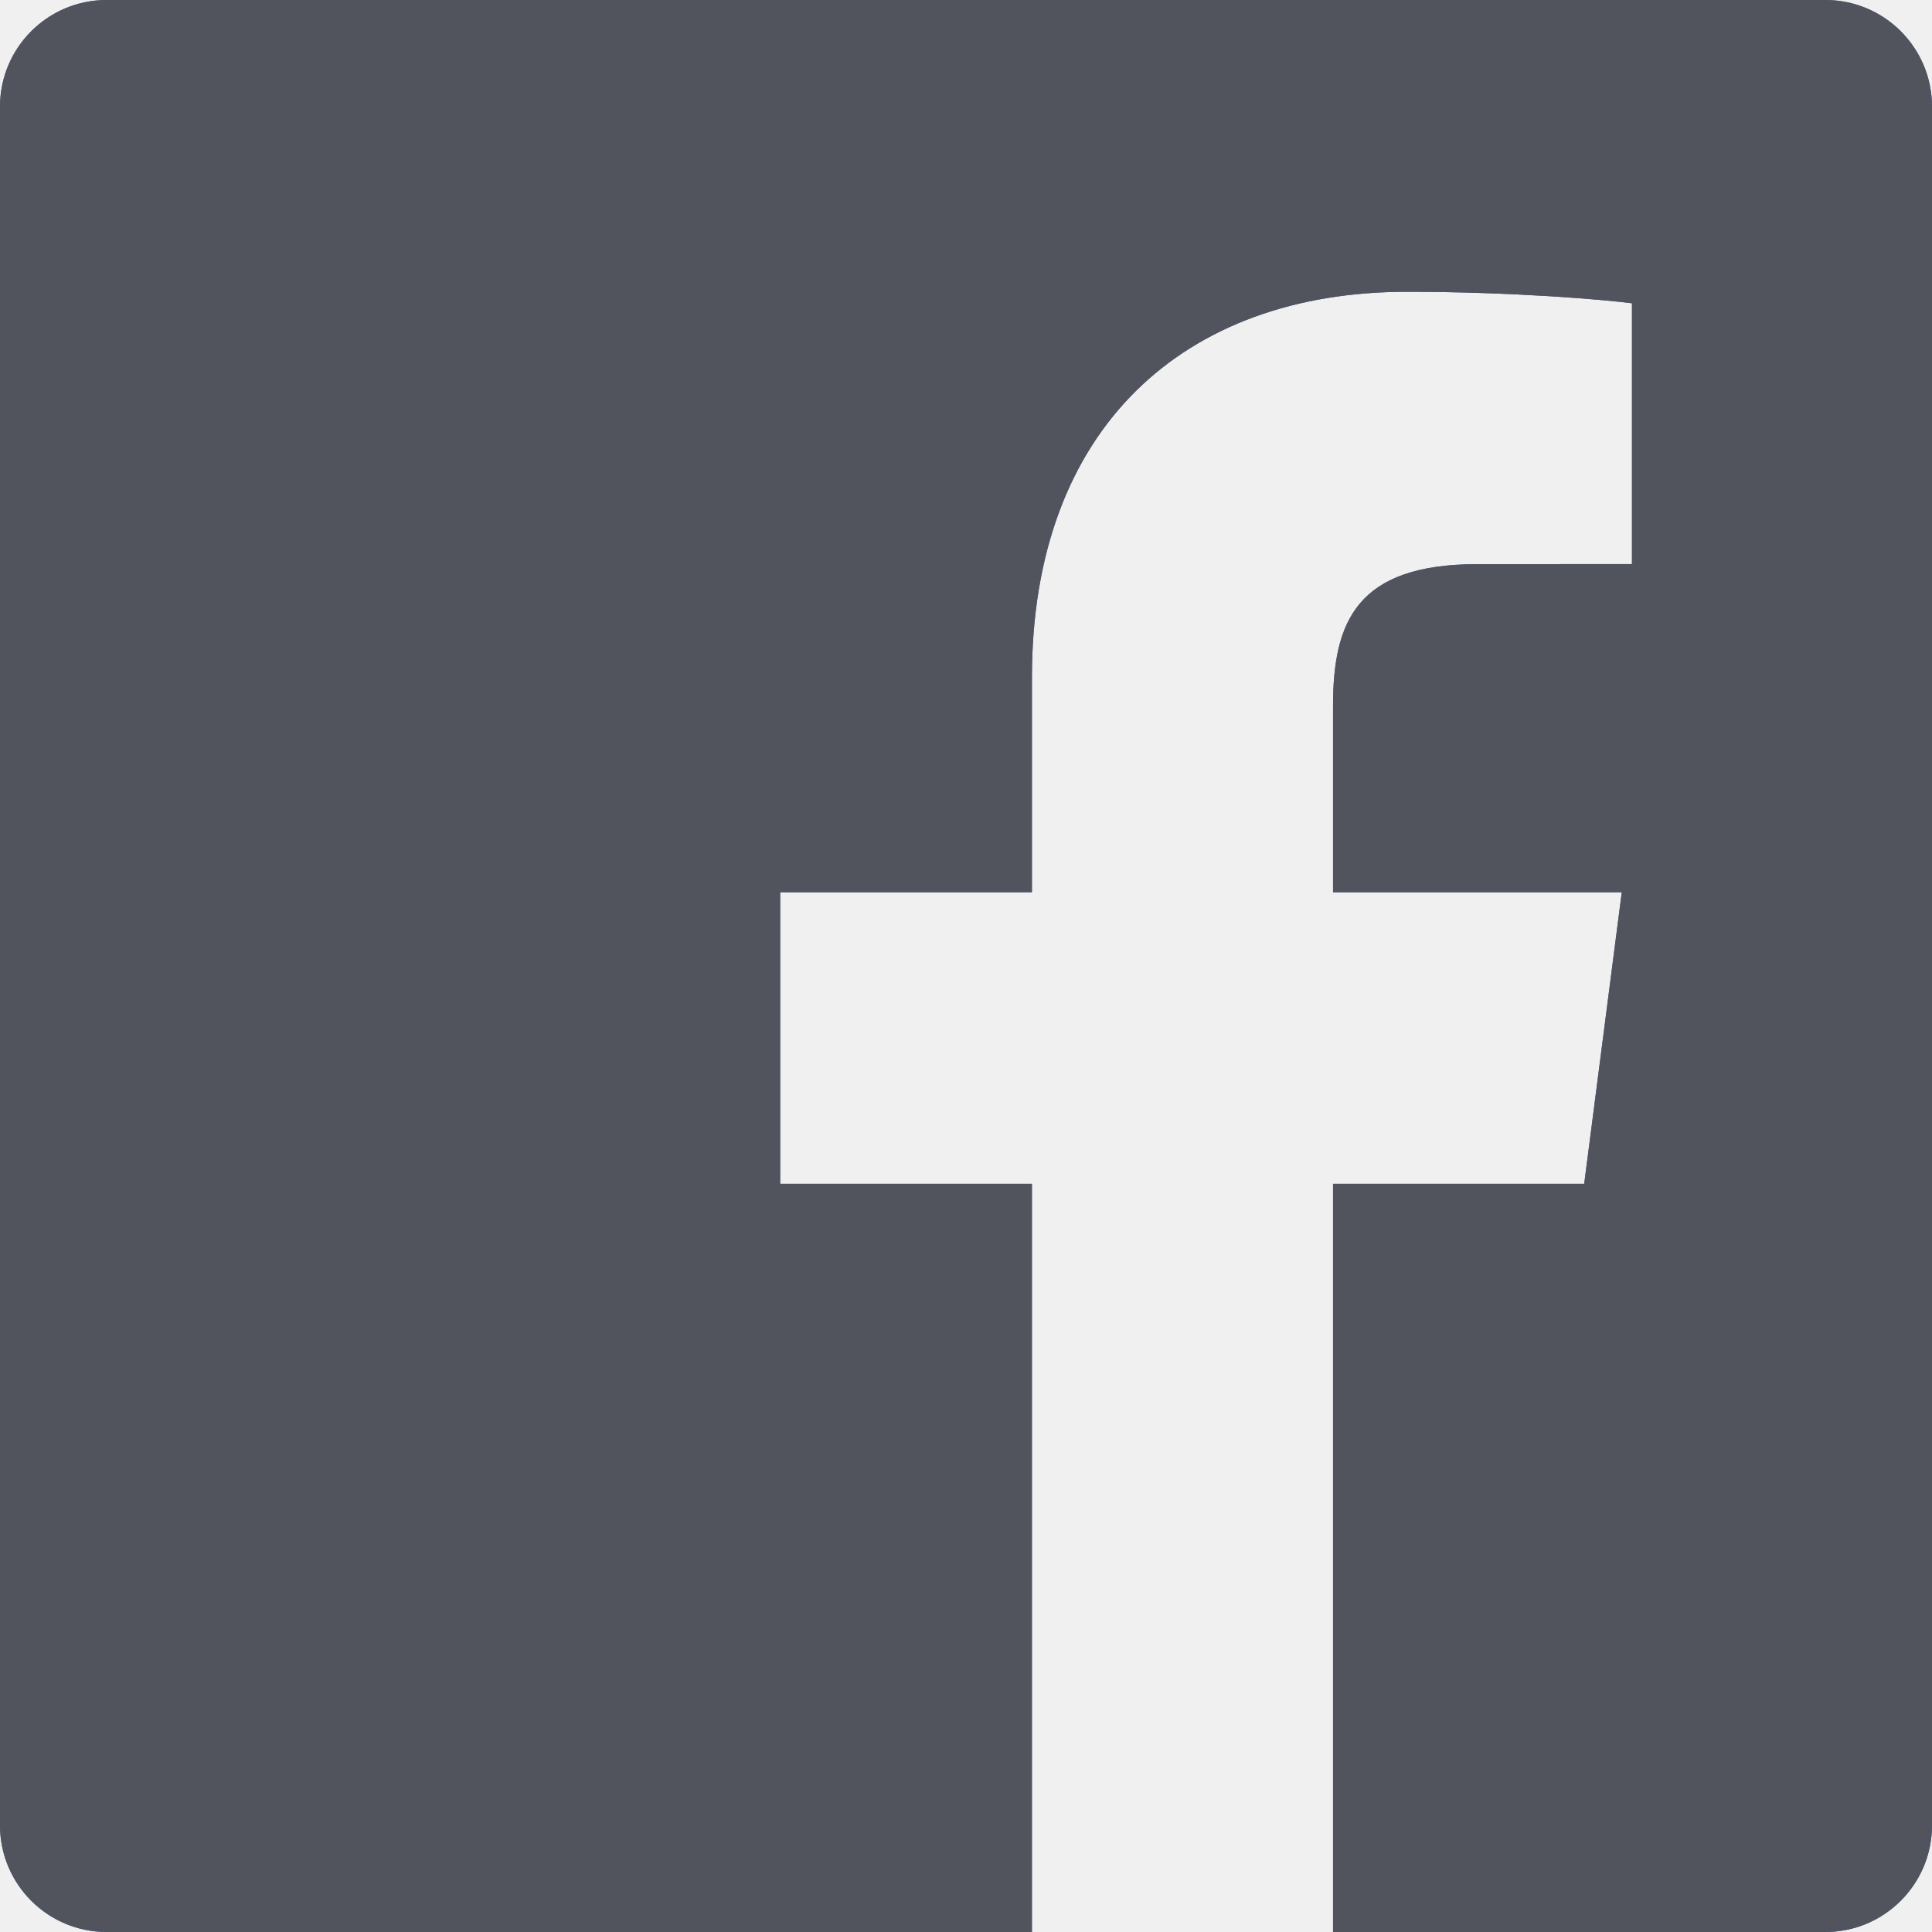
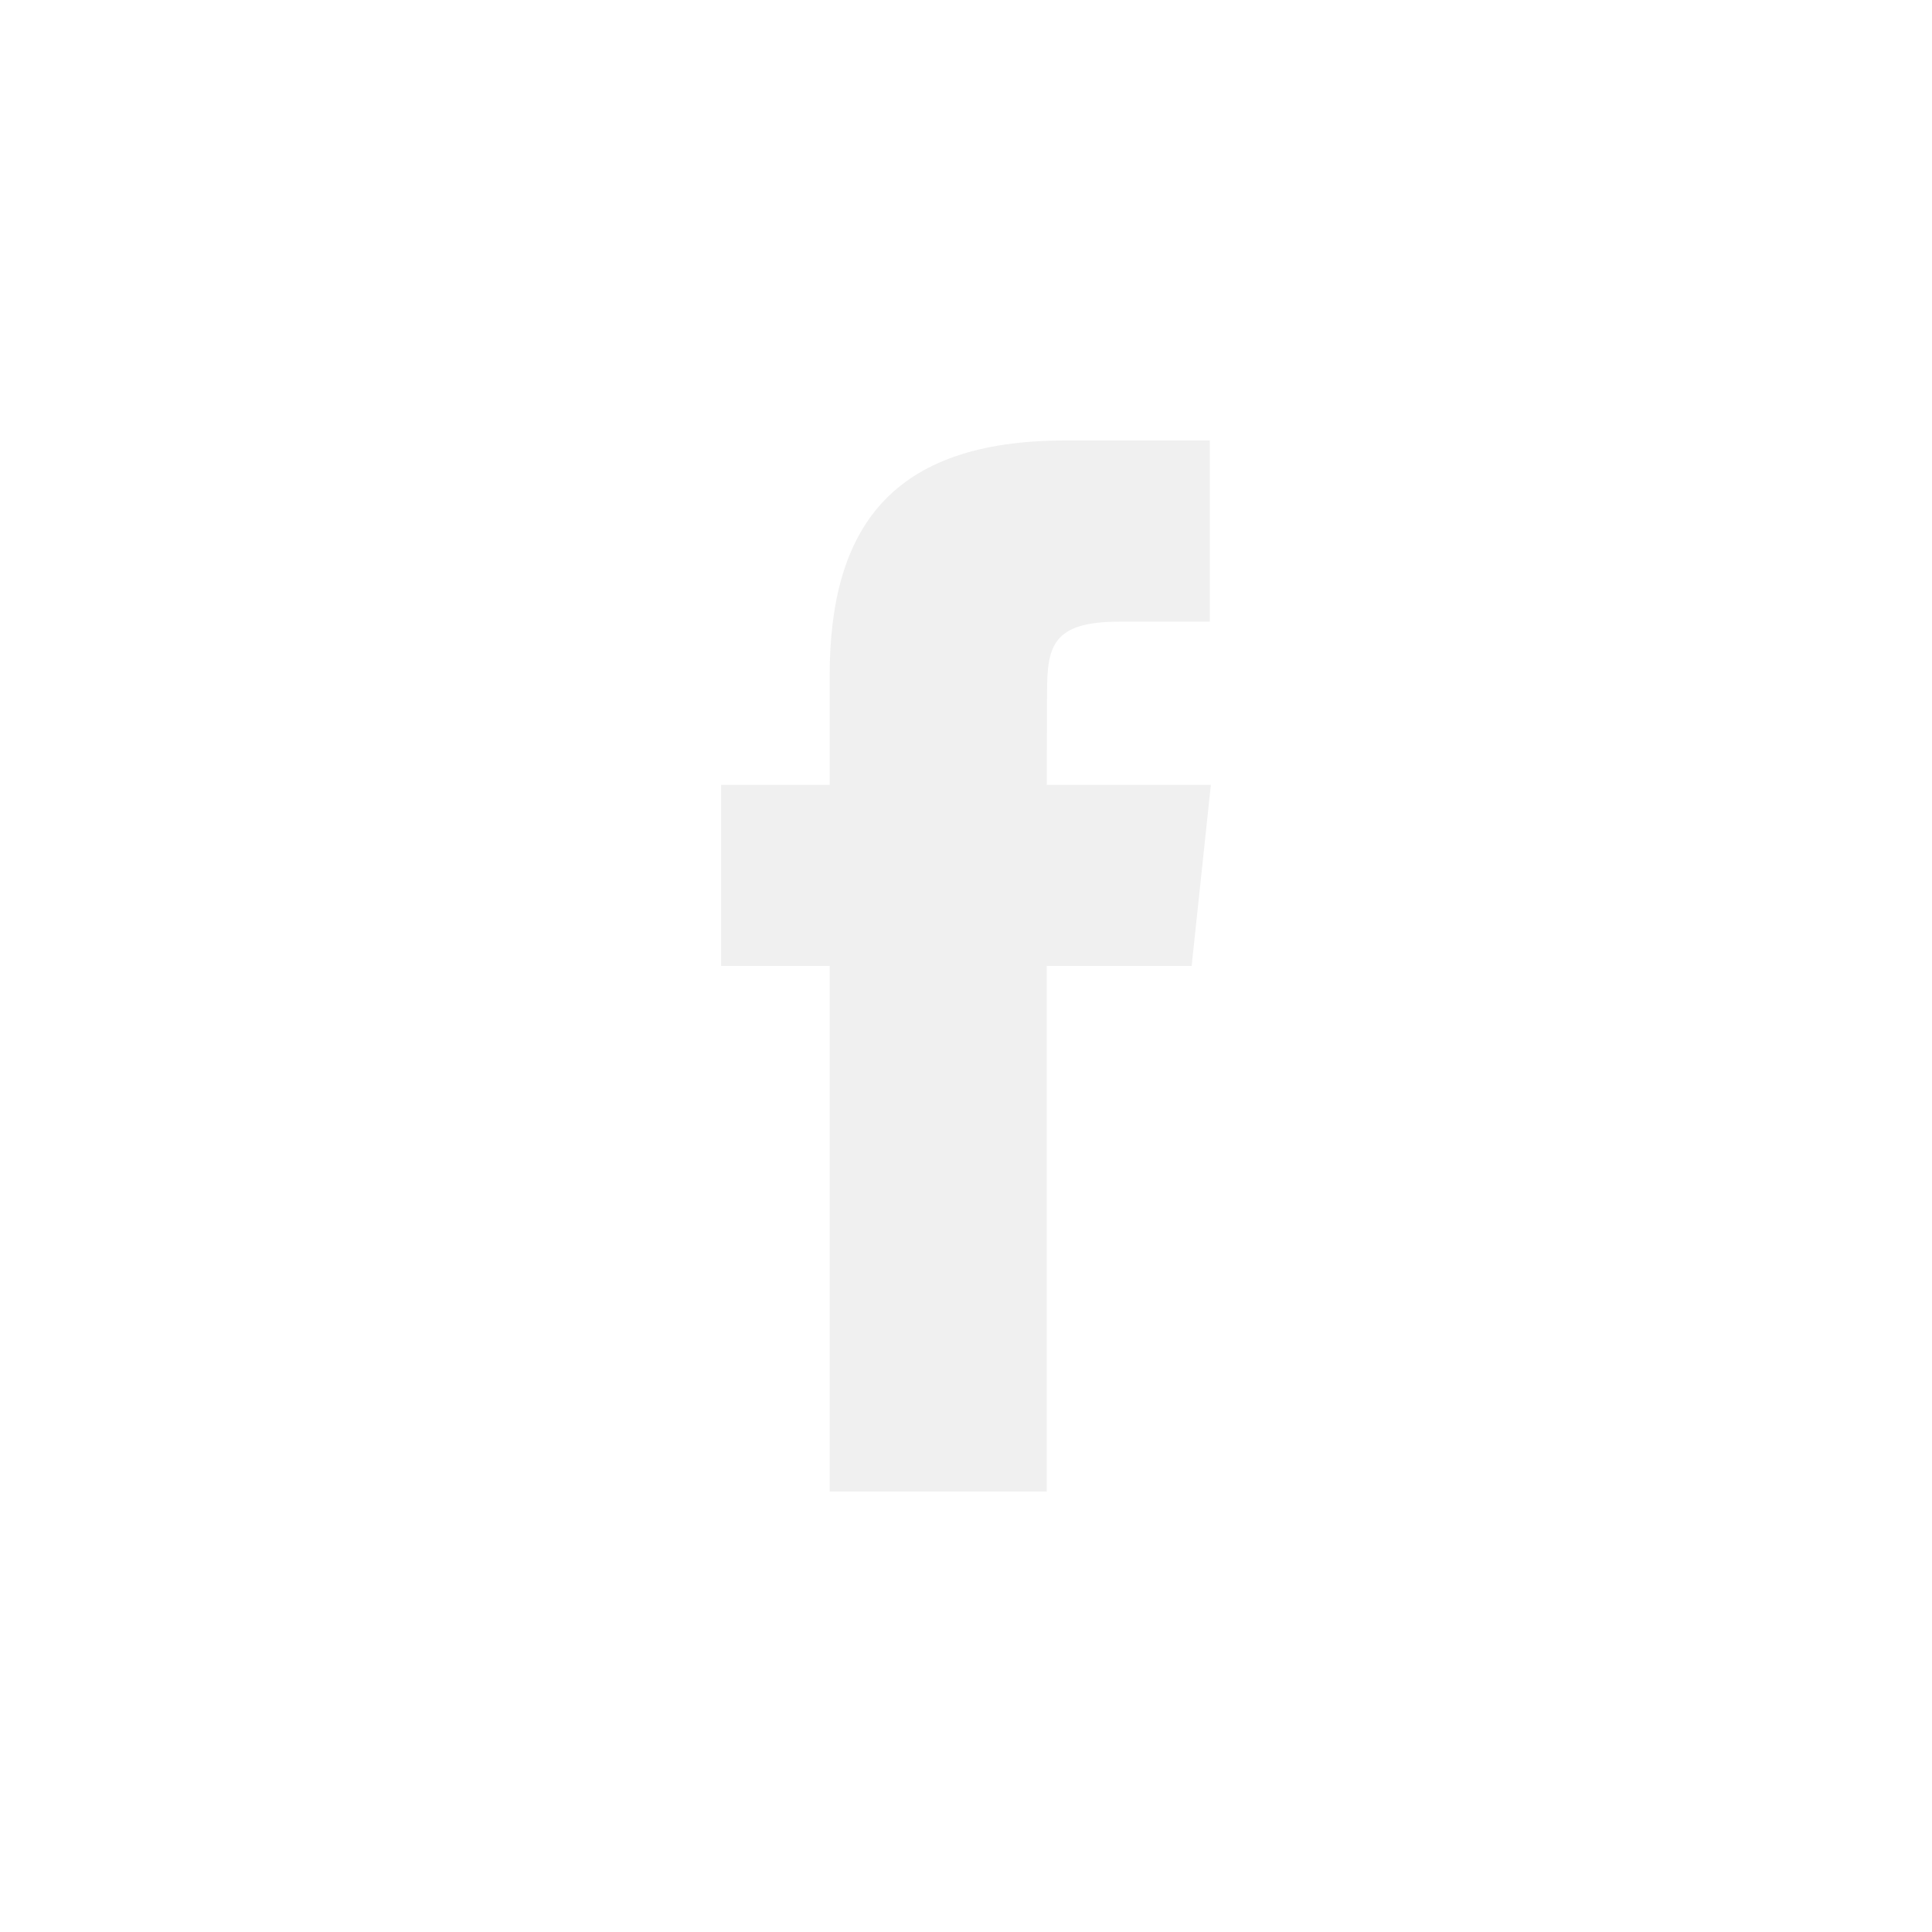
- <svg xmlns="http://www.w3.org/2000/svg" xmlns:xlink="http://www.w3.org/1999/xlink" width="40px" height="40px" viewBox="0 0 40 40" version="1.1">
-   <defs>
-     <path d="M21.365,40 L2.208,40 C0.988,40 0,39.011 0,37.792 L0,2.208 C0,0.988 0.988,0 2.208,0 L37.792,0 C39.012,0 40,0.988 40,2.208 L40,37.792 C40,39.011 39.011,40 37.792,40 L27.599,40 L27.599,24.51 L32.799,24.51 L33.577,18.473 L27.599,18.473 L27.599,14.619 C27.599,12.871 28.085,11.68 30.591,11.68 L33.788,11.679 L33.788,6.279 C33.235,6.206 31.337,6.041 29.13,6.041 C24.521,6.041 21.365,8.855 21.365,14.021 L21.365,18.473 L16.153,18.473 L16.153,24.51 L21.365,24.51 L21.365,40 L21.365,40 Z" id="path-1" />
-   </defs>
+ <svg xmlns="http://www.w3.org/2000/svg" width="35px" height="35px" viewBox="0 0 35 35" version="1.1">
+   <defs />
  <g id="Page-1" stroke="none" stroke-width="1" fill="none" fill-rule="evenodd">
-     <g id="Desktop-HD" transform="translate(-547, -1250)">
-       <g id="Group" transform="translate(547, 1250)">
-         <g id="Icons/Facebook">
-           <g id="Facebook">
-             <use fill="#4460A0" xlink:href="#path-1" />
-             <use fill="#51545D" xlink:href="#path-1" />
-           </g>
-         </g>
+     <g id="Landing" transform="translate(-121, -482)" fill="#FFFFFF">
+       <g id="Group-2" transform="translate(121, 482)">
+         <path d="M0,0 L35,0 L35,35 L0,35 L0,0 Z M15.03,27.02 L18.963,27.02 L18.963,17.499 L21.588,17.499 L21.936,14.218 L18.963,14.218 L18.968,12.576 C18.968,11.72 19.049,11.262 20.276,11.262 L21.917,11.262 L21.917,7.98 L19.292,7.98 C16.139,7.98 15.03,9.572 15.03,12.248 L15.03,14.218 L13.064,14.218 L13.064,17.499 L15.03,17.499 L15.03,27.02 Z" id="Facebook" />
      </g>
    </g>
  </g>
</svg>
